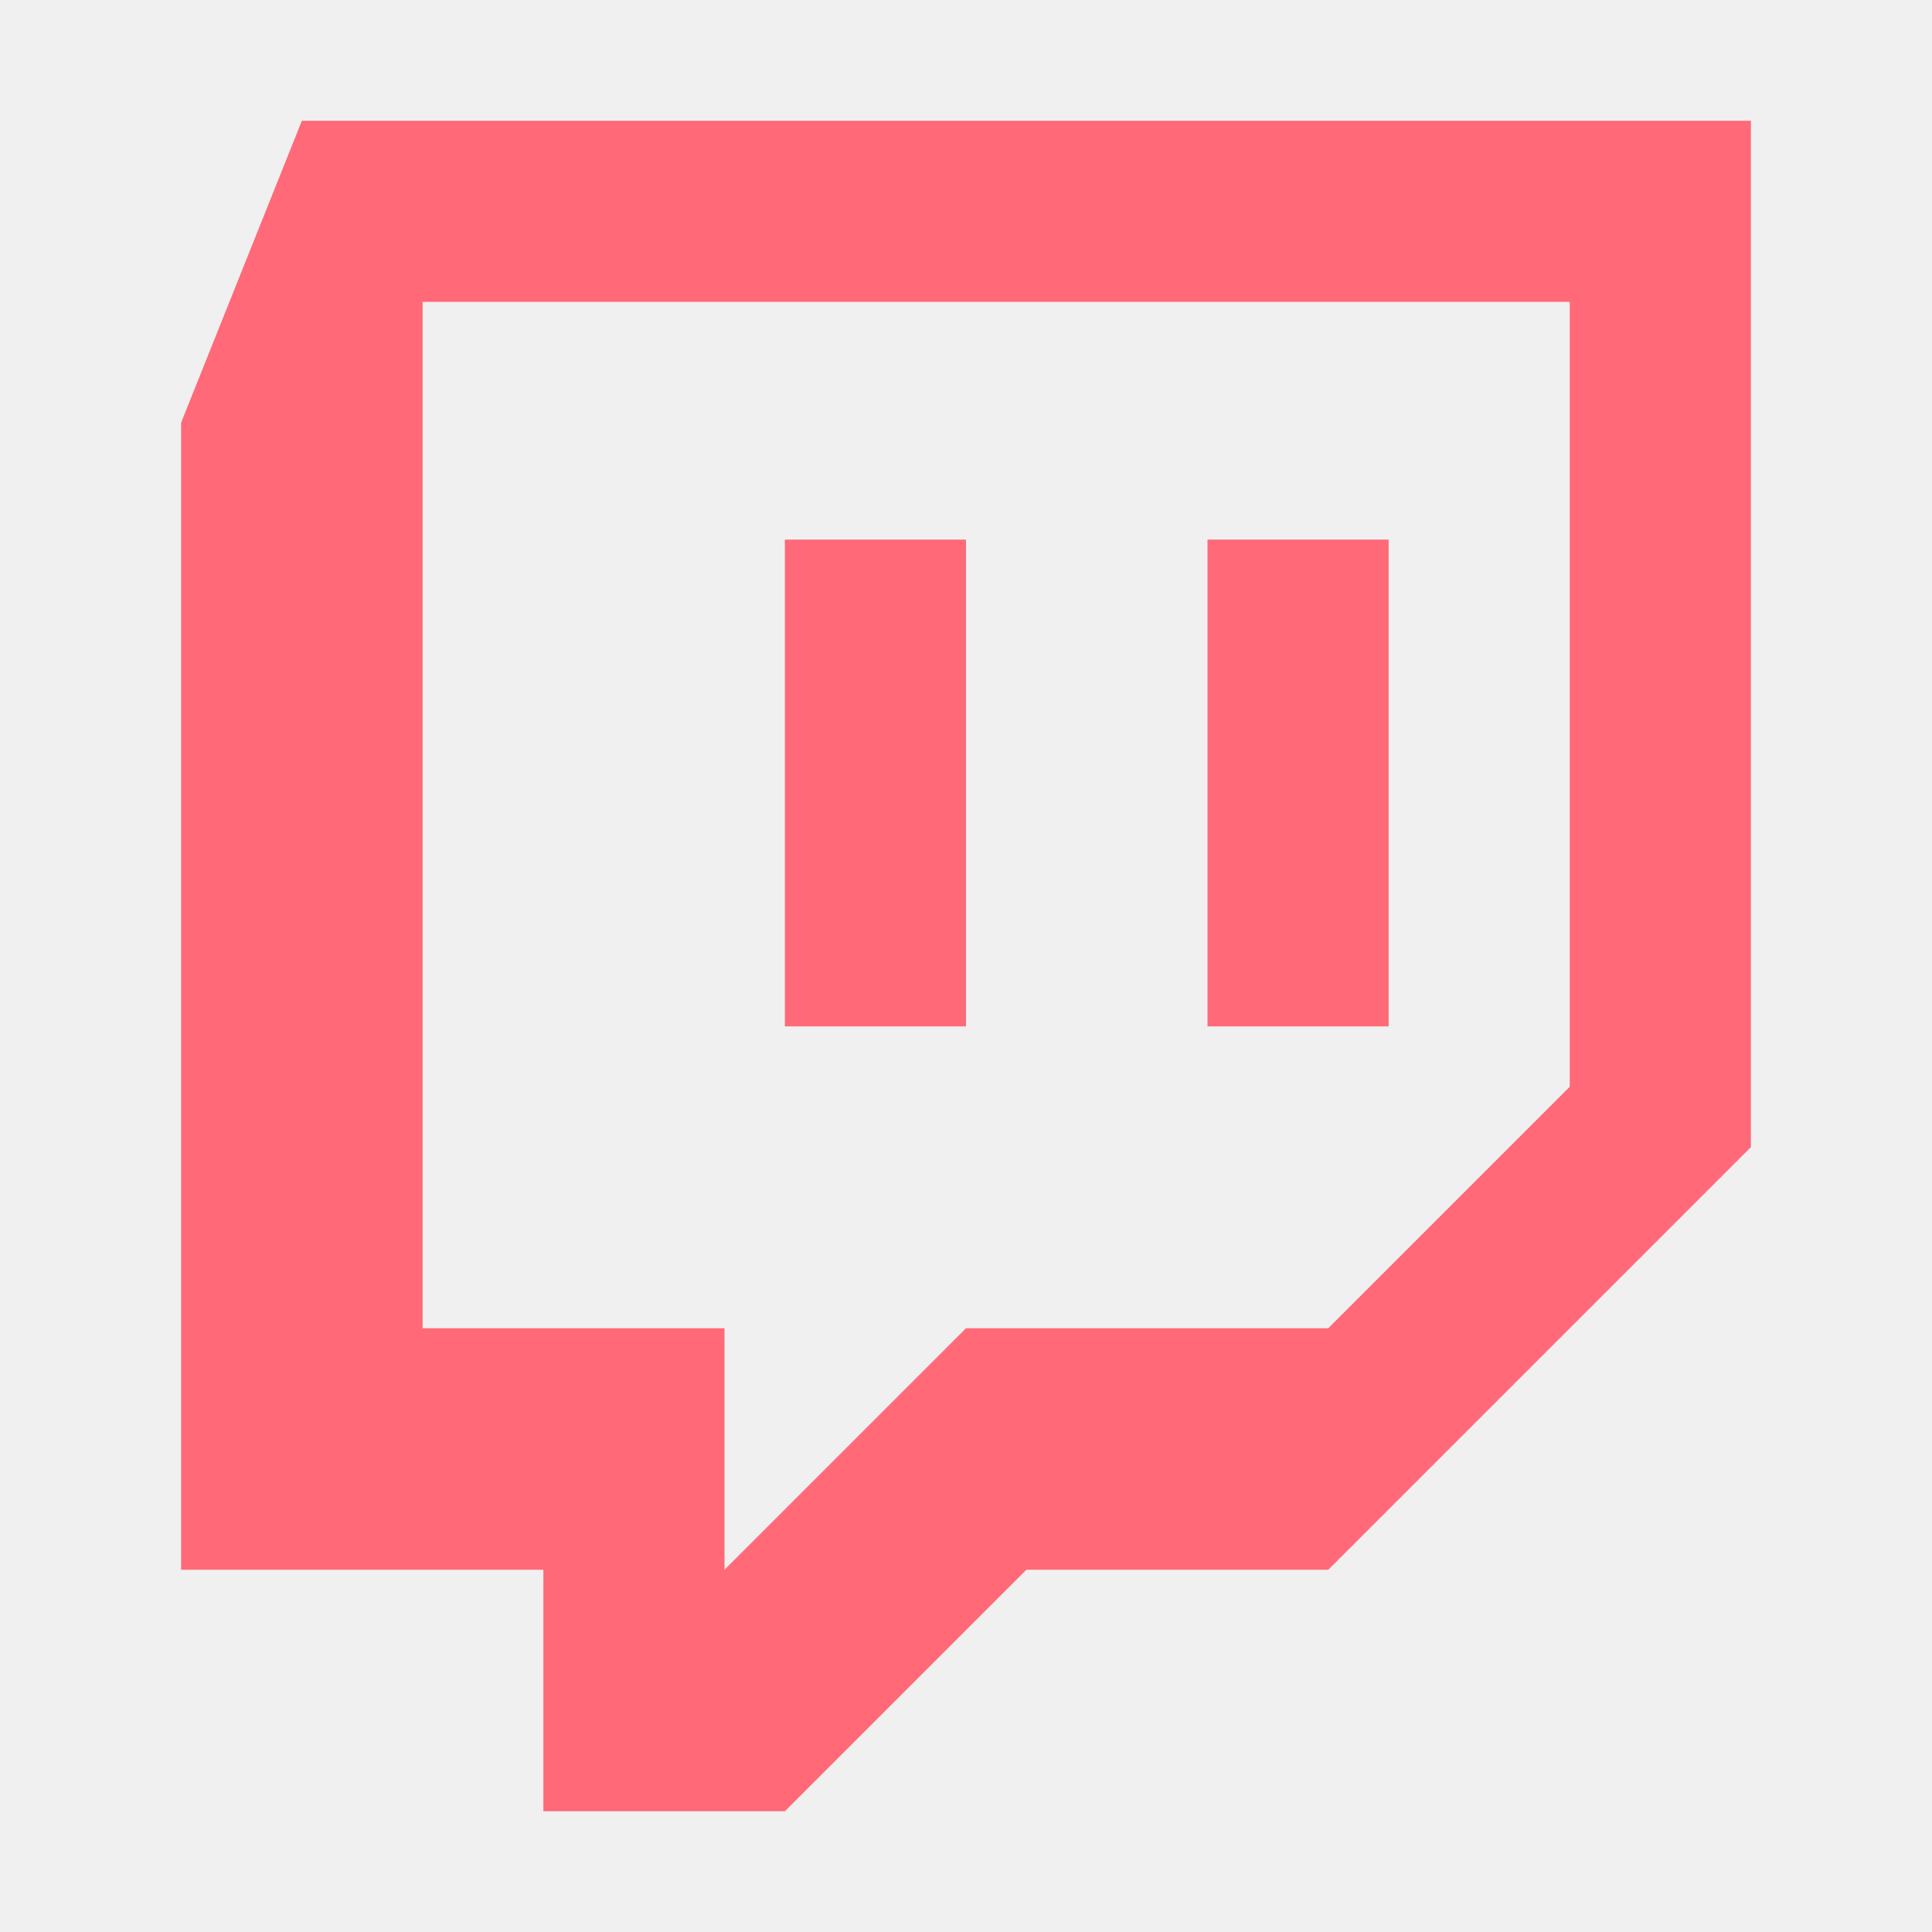
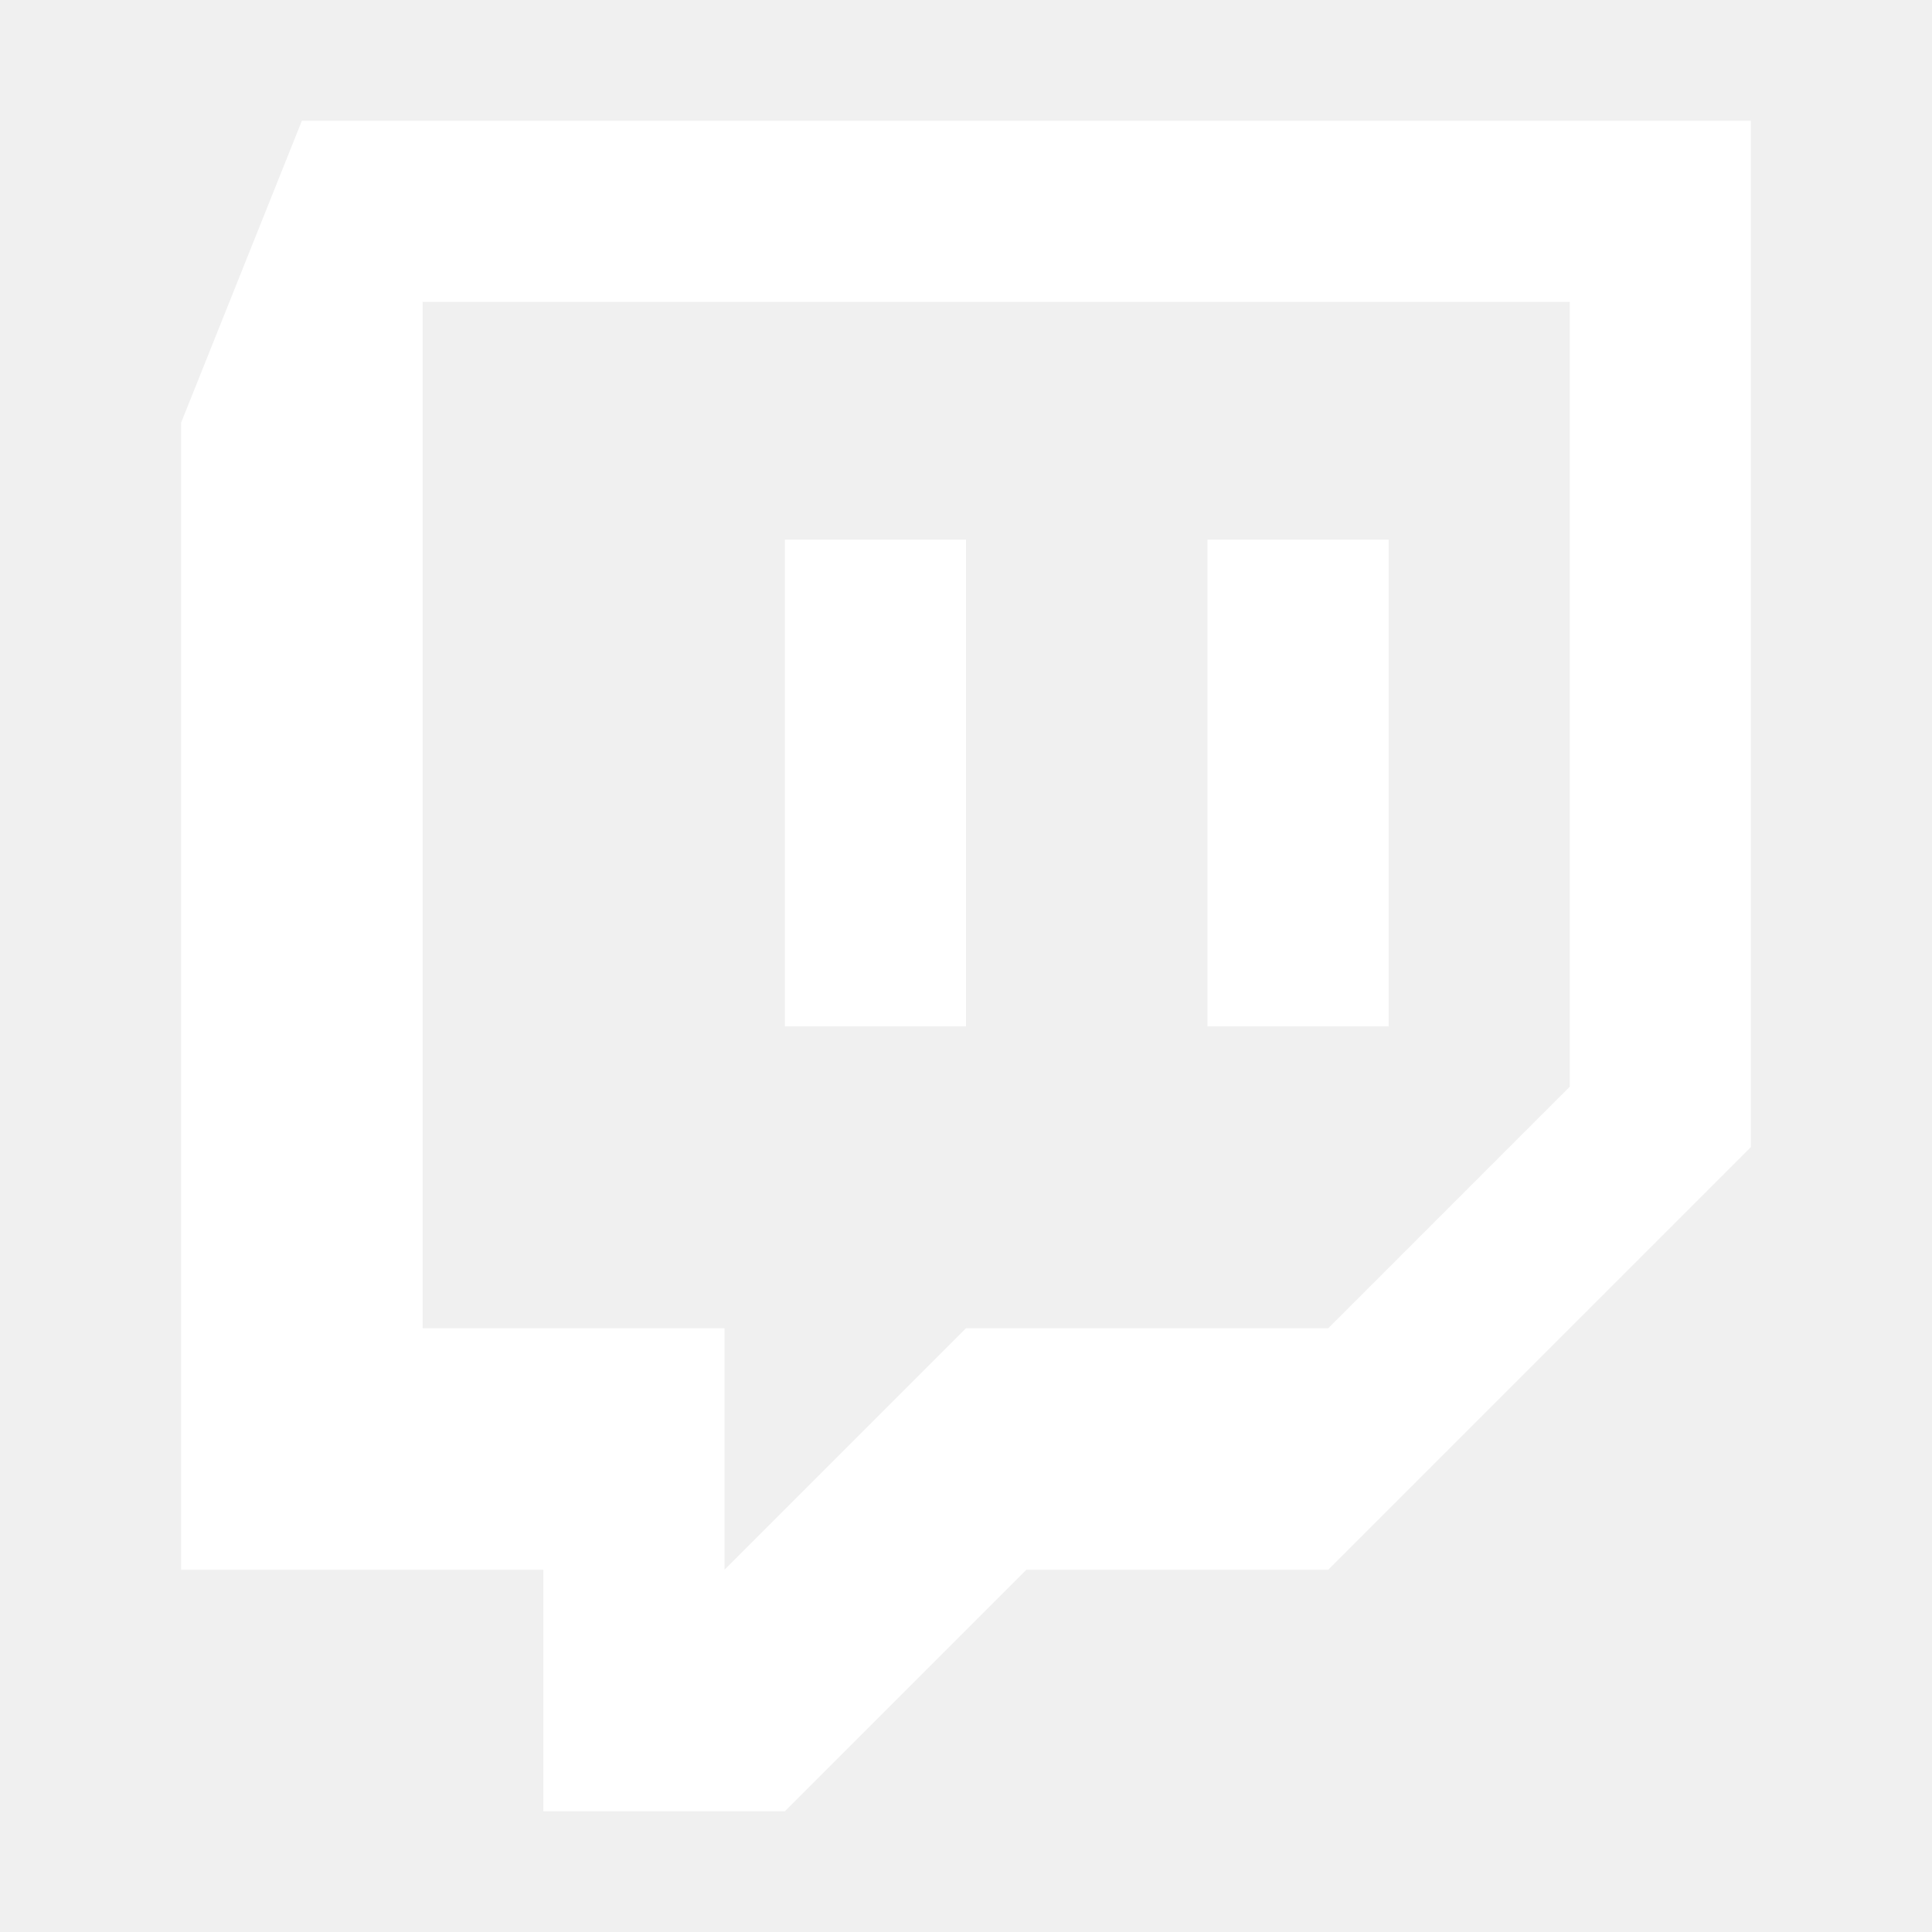
- <svg xmlns="http://www.w3.org/2000/svg" fill="#FF6978" class="ionicon" viewBox="0 0 512 512">
+ <svg xmlns="http://www.w3.org/2000/svg" fill="#fff" class="ionicon" viewBox="0 0 512 512">
  <path d="M80 32l-32 80v304h96v64h64l64-64h80l112-112V32zm336 256l-64 64h-96l-64 64v-64h-80V80h304z" />
  <path d="M320 143h48v129h-48zM208 143h48v129h-48z" />
</svg>
